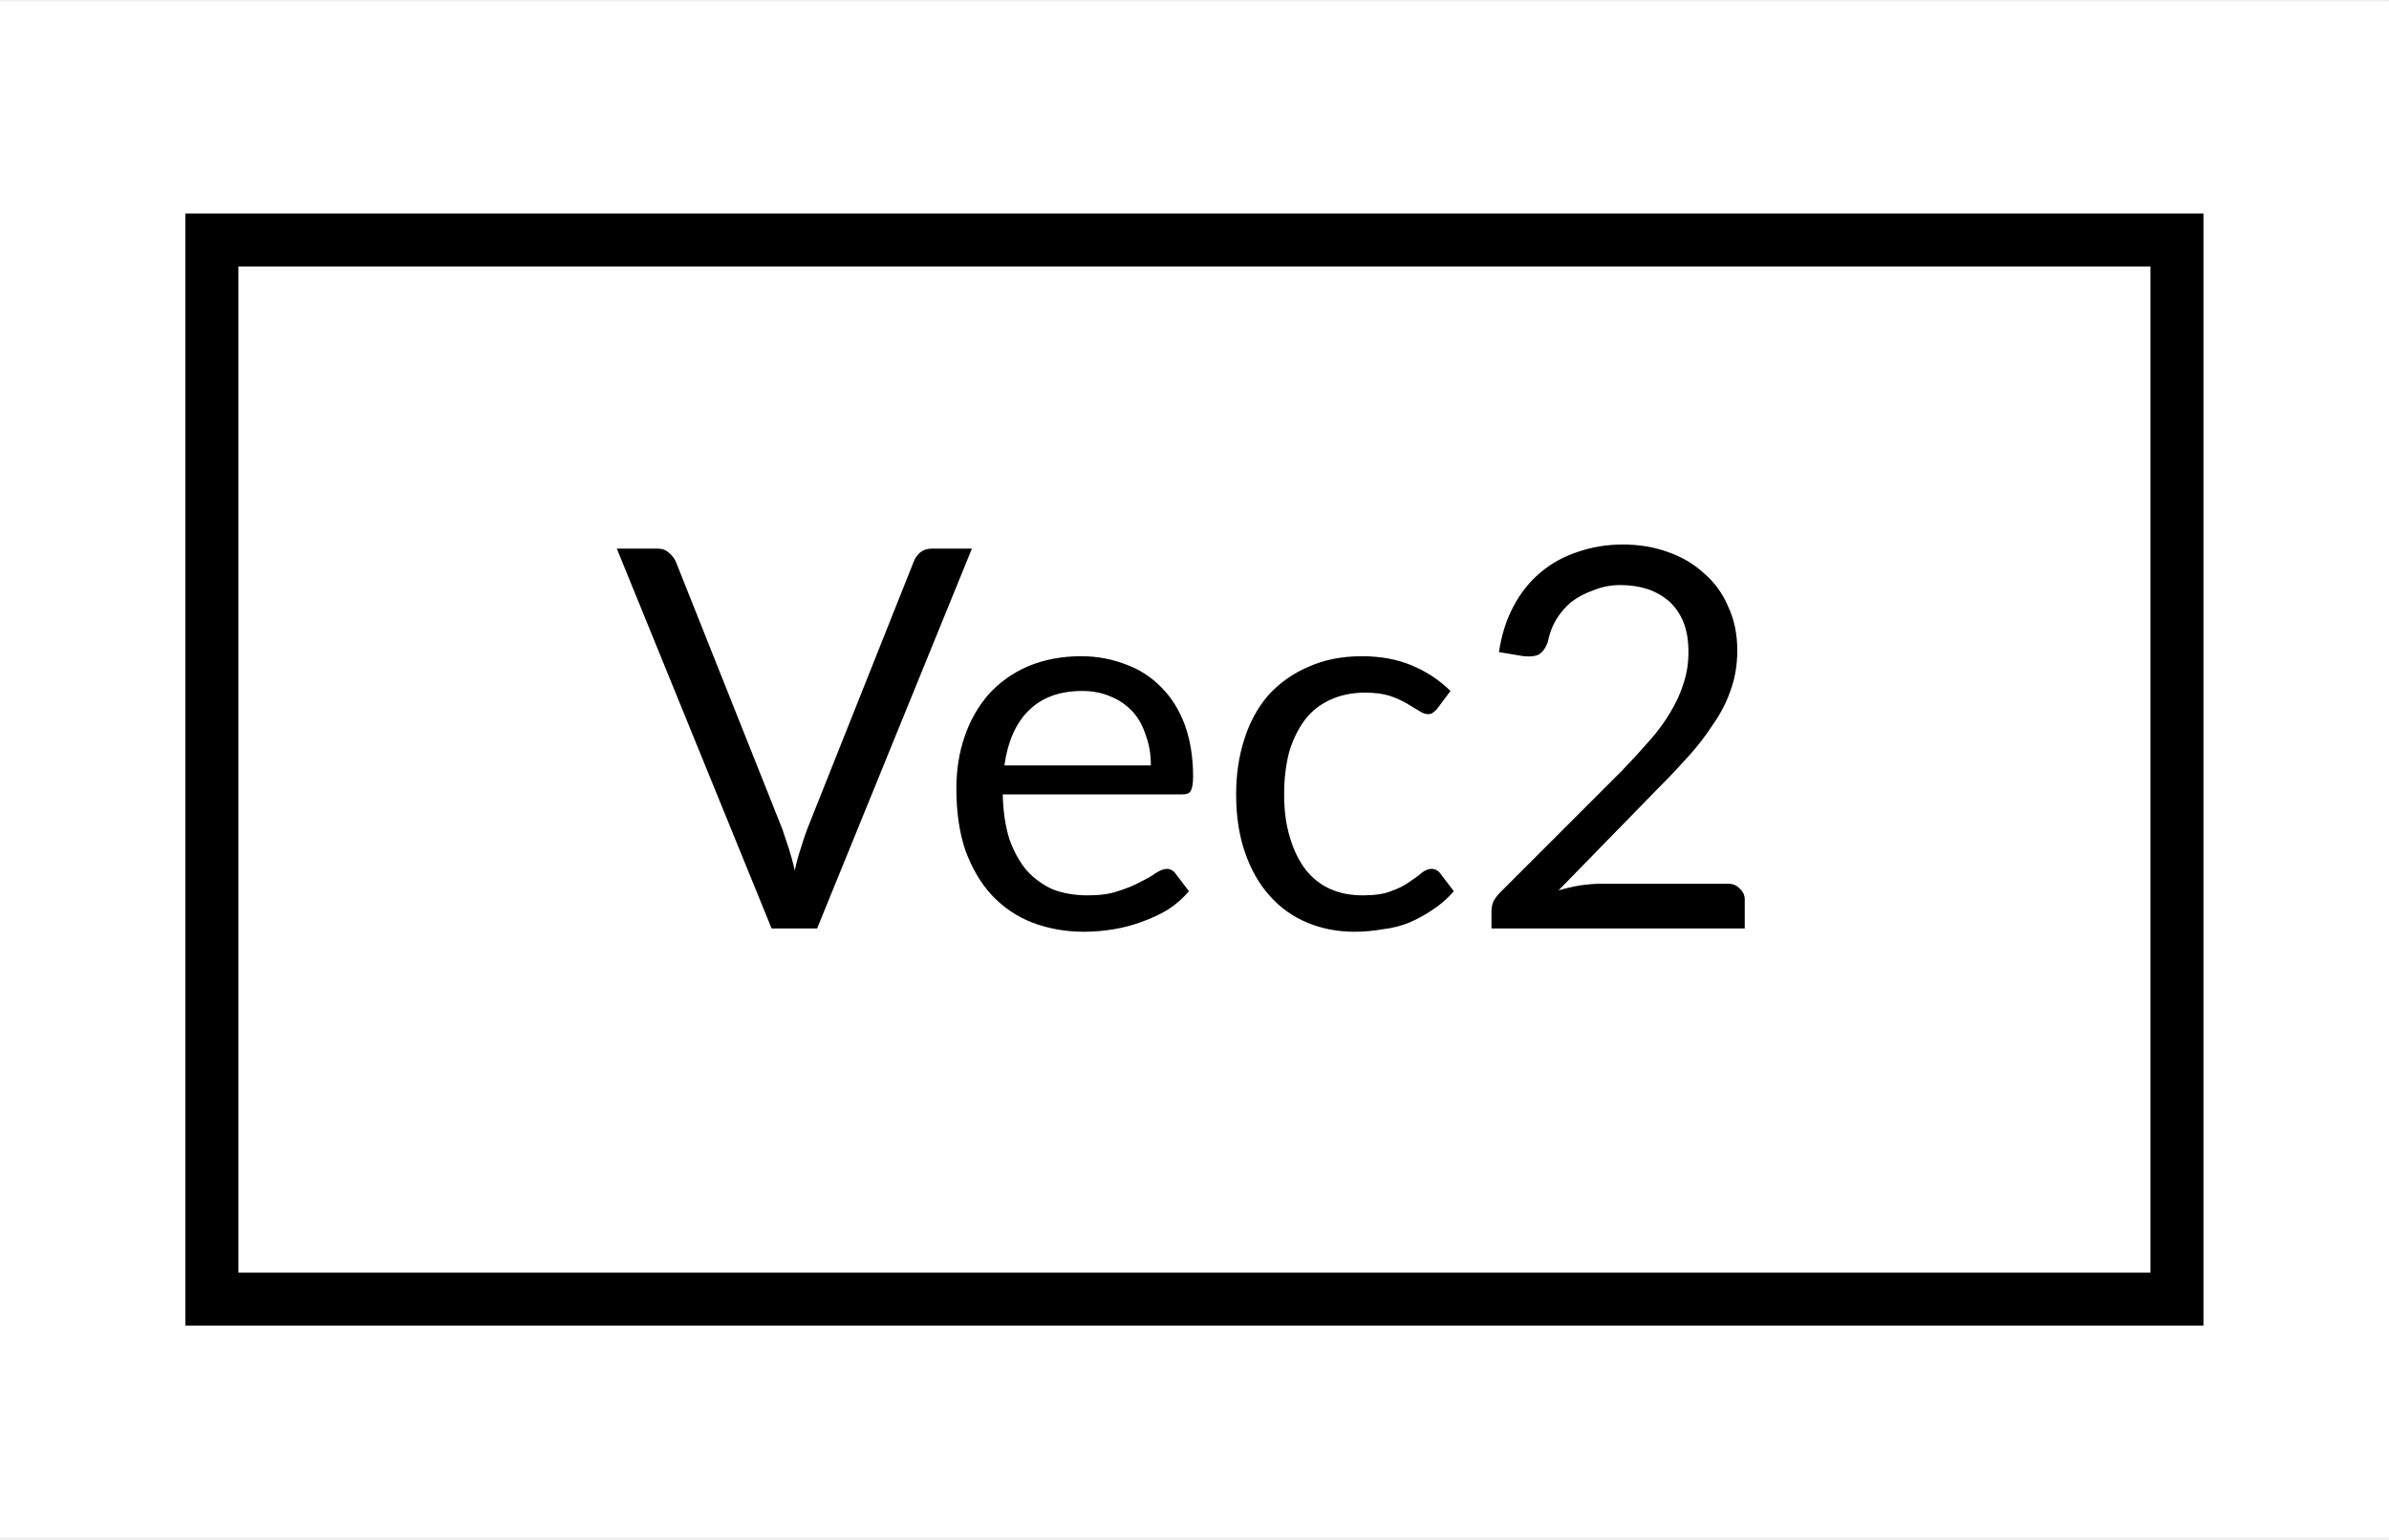
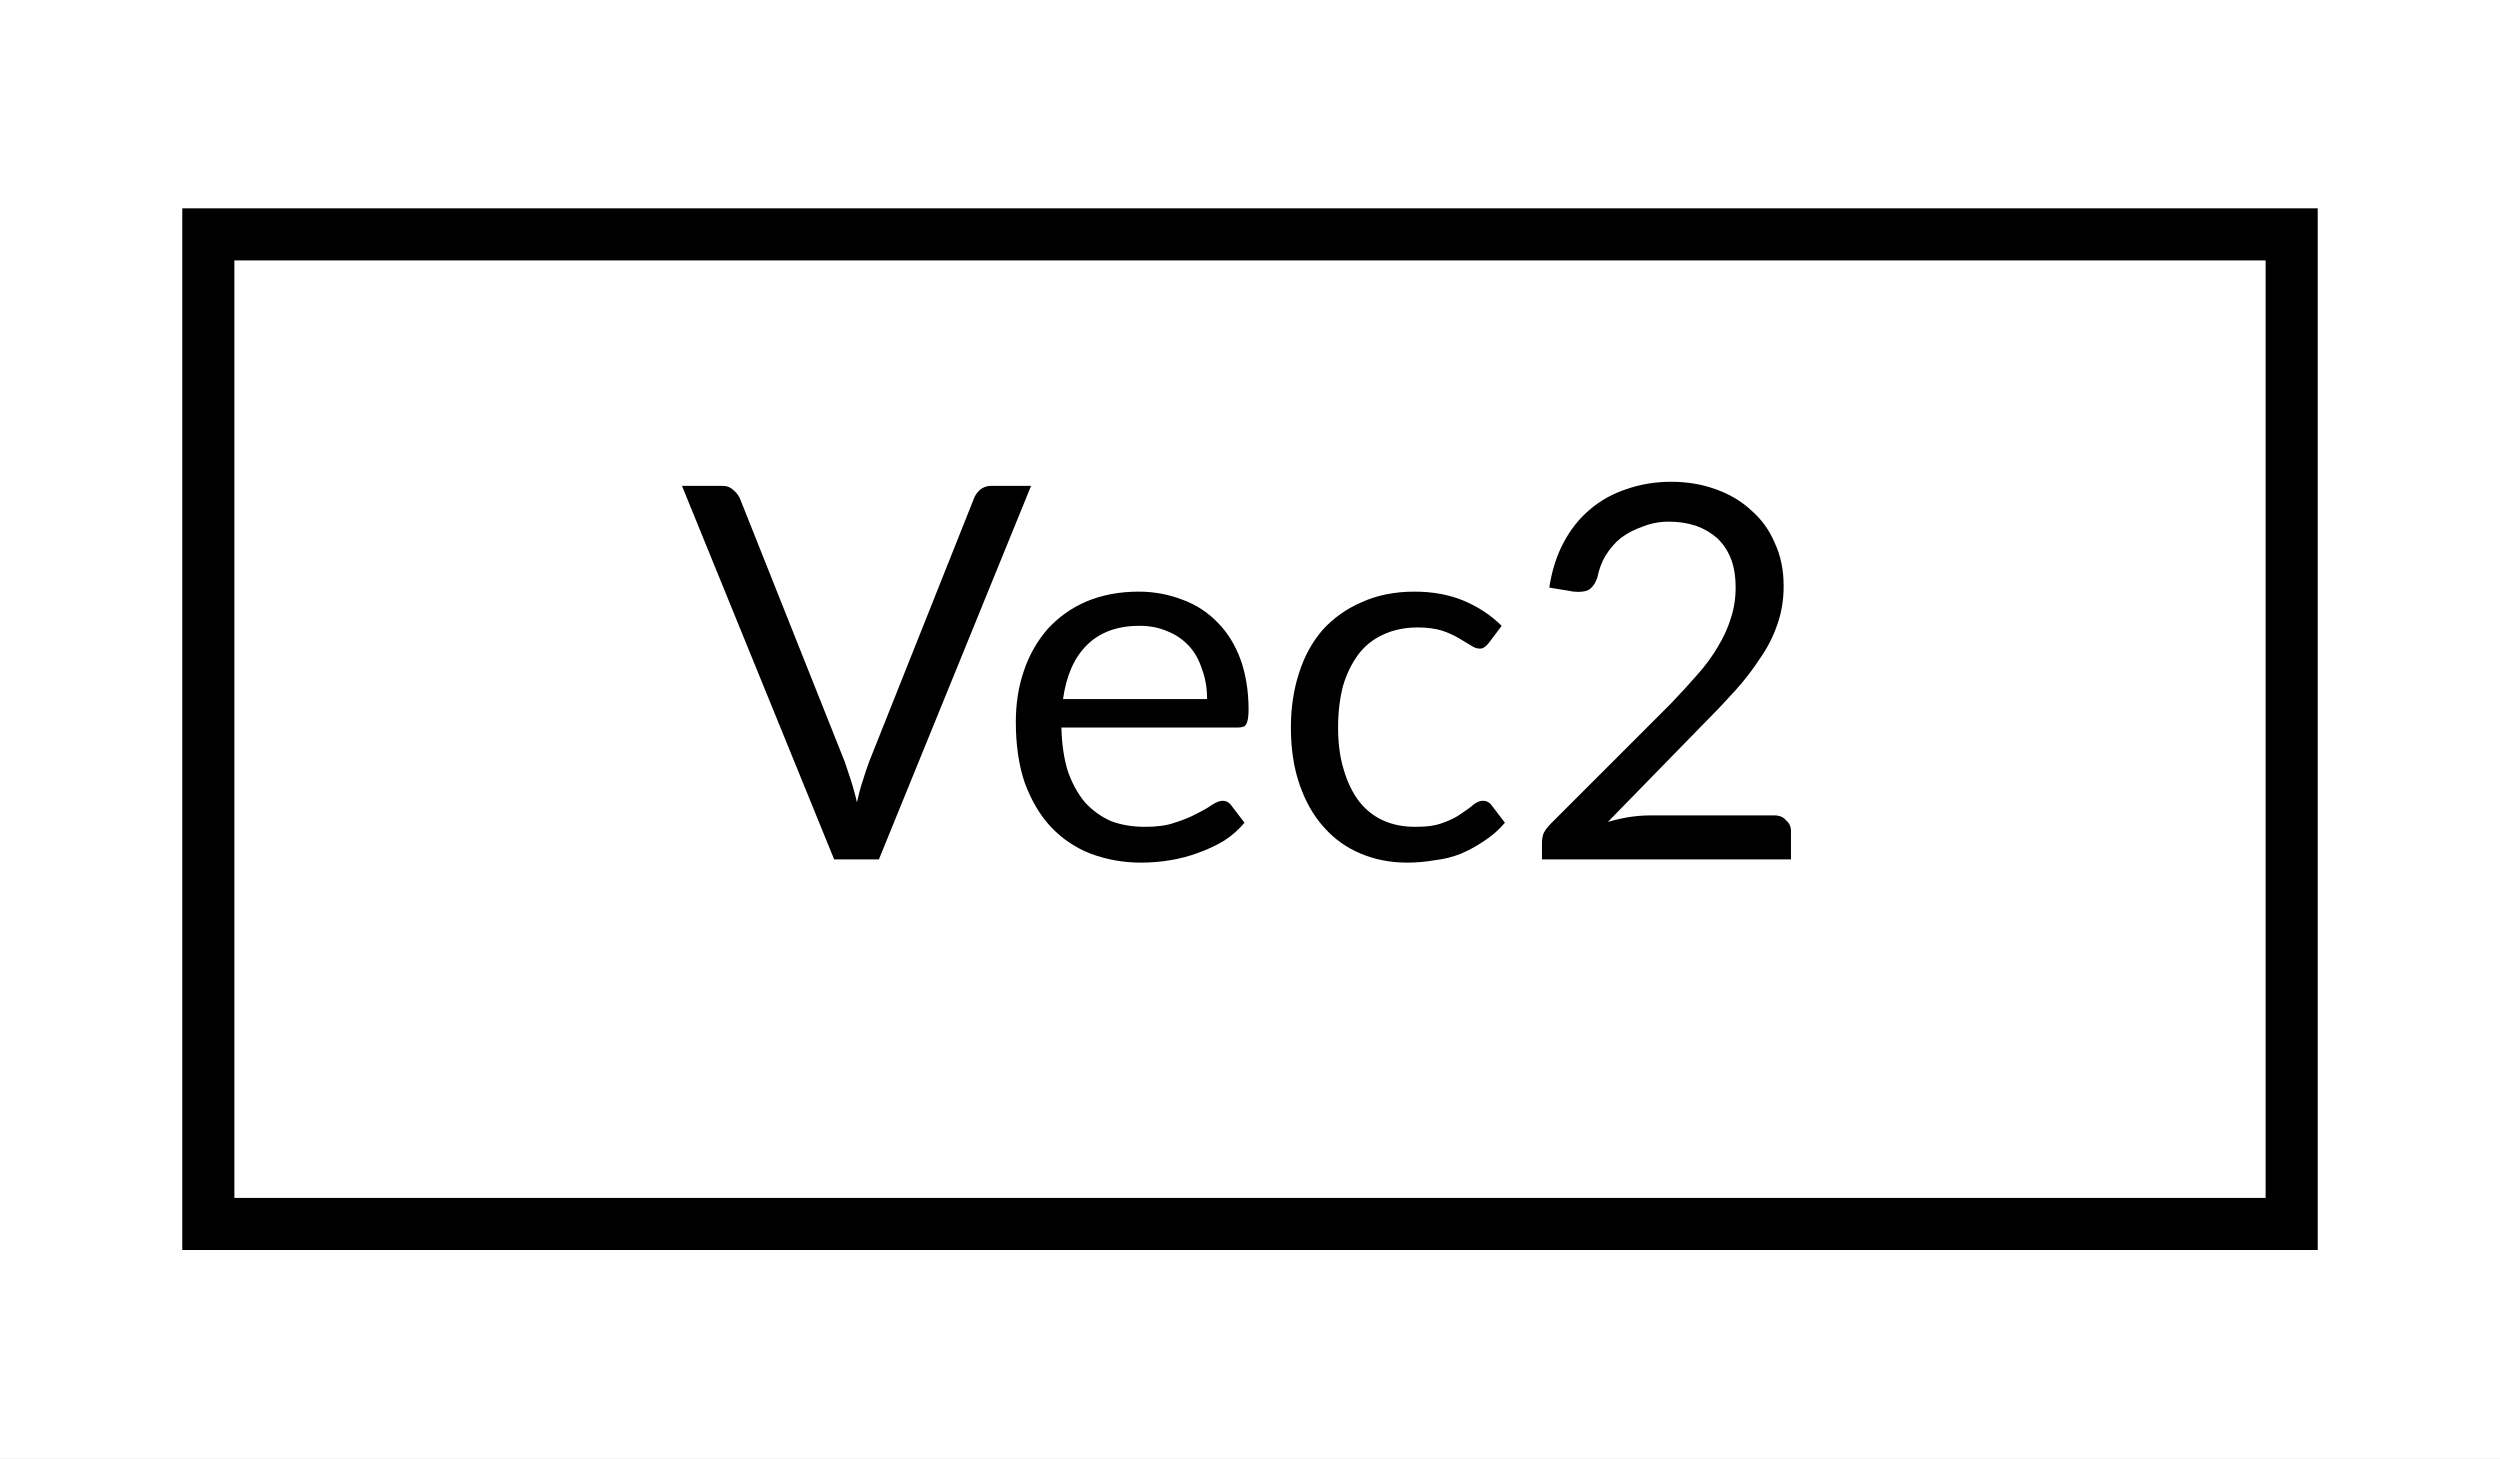
- <svg xmlns="http://www.w3.org/2000/svg" xmlns:xlink="http://www.w3.org/1999/xlink" width="45pt" height="29pt" viewBox="0.00 0.00 45.10 29.00">
-   <g id="graph0" class="graph" transform="scale(1 1) rotate(0) translate(4 25)">
-     <polygon fill="#ffffff" stroke="transparent" points="-4,4 -4,-25 41.097,-25 41.097,4 -4,4" />
+ <svg xmlns="http://www.w3.org/2000/svg" xmlns:xlink="http://www.w3.org/1999/xlink" width="48pt" height="28pt" viewBox="0.00 0.00 48.00 28.00">
+   <g id="graph0" class="graph" transform="scale(1 1) rotate(0) translate(4 24)">
+     <polygon fill="white" stroke="none" points="-4,4 -4,-24 44,-24 44,4 -4,4" />
    <g id="node1" class="node">
      <g id="a_node1">
        <a xlink:href="classjngl_1_1Vec2.html" target="_top" xlink:title="Two-dimensional vector. ">
-           <polygon fill="#ffffff" stroke="#000000" points="0,-.5 0,-20.5 37.097,-20.5 37.097,-.5 0,-.5" />
-           <text text-anchor="middle" x="18.549" y="-7.5" font-family="Lato" font-size="10.00" fill="#000000">Vec2</text>
+           <polygon fill="white" stroke="black" points="0,-0.5 0,-19.5 40,-19.5 40,-0.5 0,-0.5" />
+           <text text-anchor="middle" x="20" y="-7.5" font-family="Lato" font-size="10.00">Vec2</text>
        </a>
      </g>
    </g>
  </g>
</svg>
